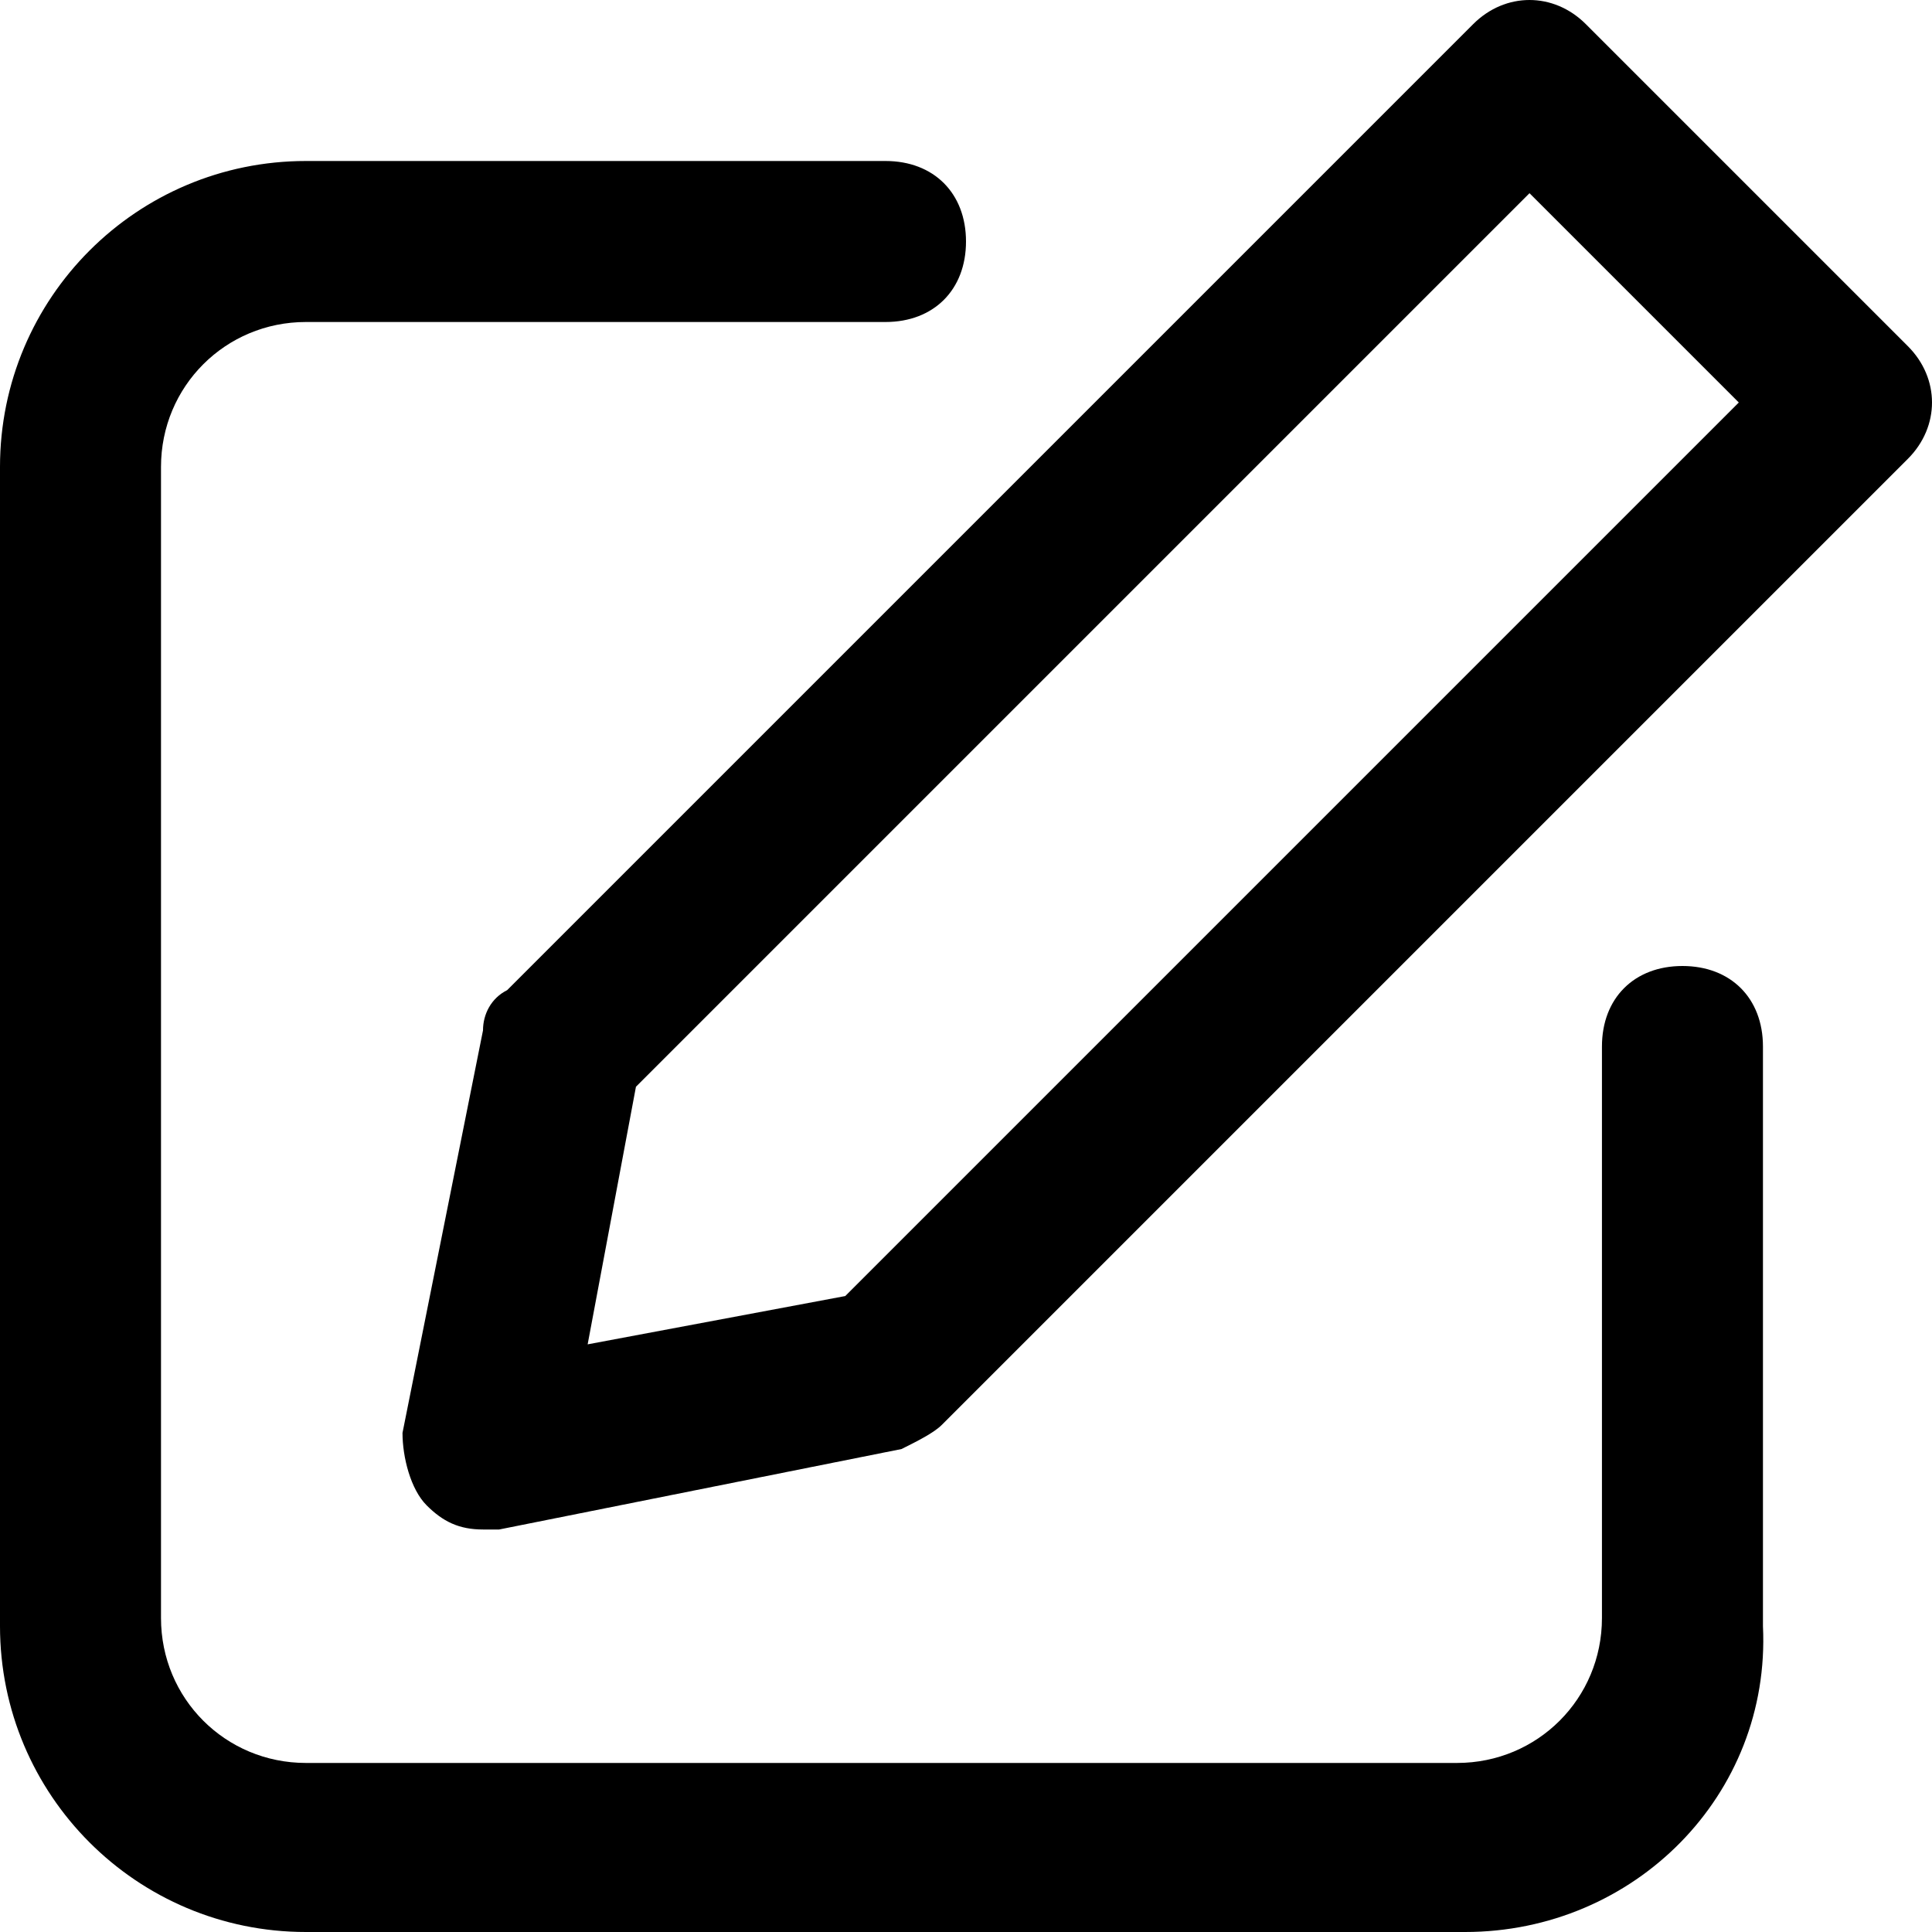
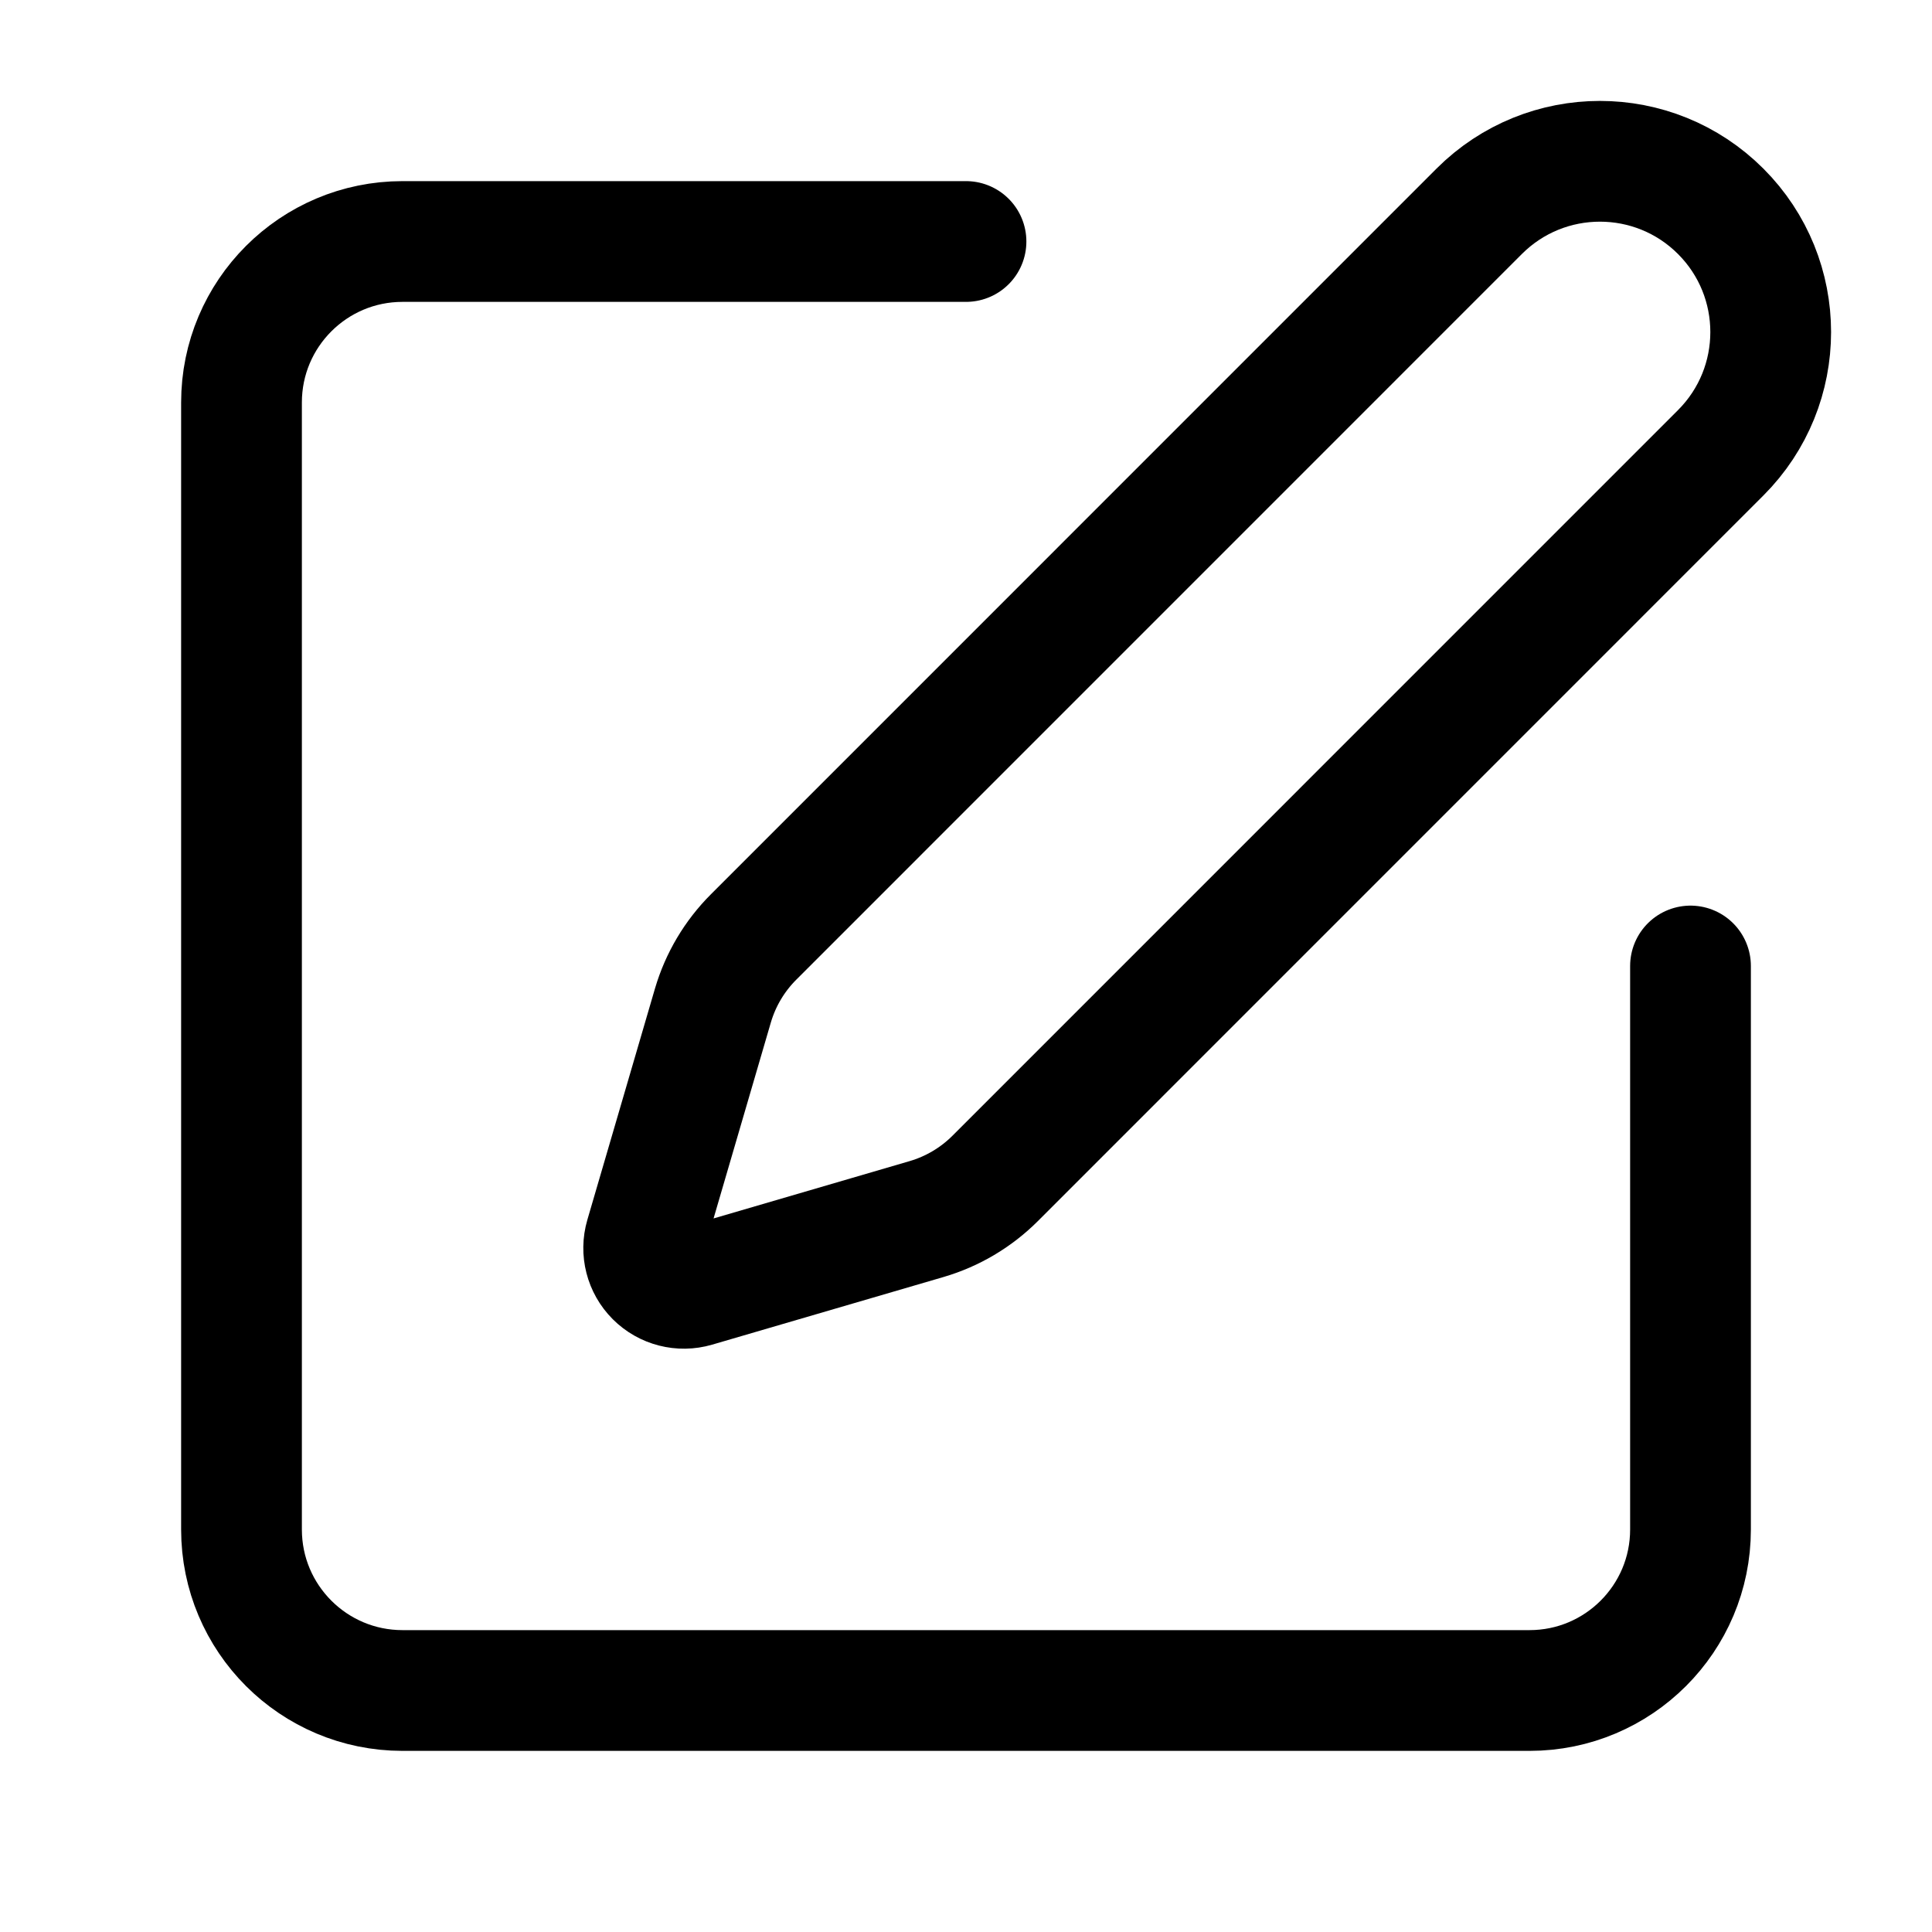
- <svg xmlns="http://www.w3.org/2000/svg" t="1786352304652" class="icon" viewBox="0 0 1024 1024" version="1.1" p-id="30492" width="16" height="16">
-   <path d="M776.533 1024 162.133 1024C72.533 1024 0 951.467 0 861.867L0 247.467C0 157.867 72.533 85.333 162.133 85.333L469.333 85.333c25.6 0 42.667 17.067 42.667 42.667s-17.067 42.667-42.667 42.667L162.133 170.667C119.467 170.667 85.333 204.8 85.333 247.467l0 610.133c0 42.667 34.133 76.8 76.8 76.8l610.133 0c42.667 0 76.8-34.133 76.8-76.8L849.067 554.667c0-25.6 17.067-42.667 42.667-42.667s42.667 17.067 42.667 42.667l0 307.2C938.667 951.467 866.133 1024 776.533 1024z" p-id="30493" fill="#000000" />
-   <path d="M256 810.667c-12.8 0-21.333-4.267-29.867-12.8C217.6 789.333 213.333 772.267 213.333 759.467l42.667-213.333c0-8.533 4.267-17.067 12.8-21.333l512-512c17.067-17.067 42.667-17.067 59.733 0l170.667 170.667c17.067 17.067 17.067 42.667 0 59.733l-512 512c-4.267 4.267-12.8 8.533-21.333 12.8l-213.333 42.667C260.267 810.667 260.267 810.667 256 810.667zM337.067 576l-25.6 136.533 136.533-25.6L921.6 213.333 810.667 102.4 337.067 576z" p-id="30494" fill="#000000" />
+ <svg xmlns="http://www.w3.org/2000/svg" width="16" height="16" viewBox="0 0 24 24" fill="none" stroke="currentColor" stroke-width="1.5" stroke-linecap="round" stroke-linejoin="round" class="lucide lucide-square-pen-icon lucide-square-pen">
+   <path d="M12 3H5a2 2 0 0 0-2 2v14a2 2 0 0 0 2 2h14a2 2 0 0 0 2-2v-7" />
+   <path d="M18.375 2.625a1 1 0 0 1 3 3l-9.013 9.014a2 2 0 0 1-.853.505l-2.873.84a.5.5 0 0 1-.62-.62l.84-2.873a2 2 0 0 1 .506-.852z" />
</svg>
